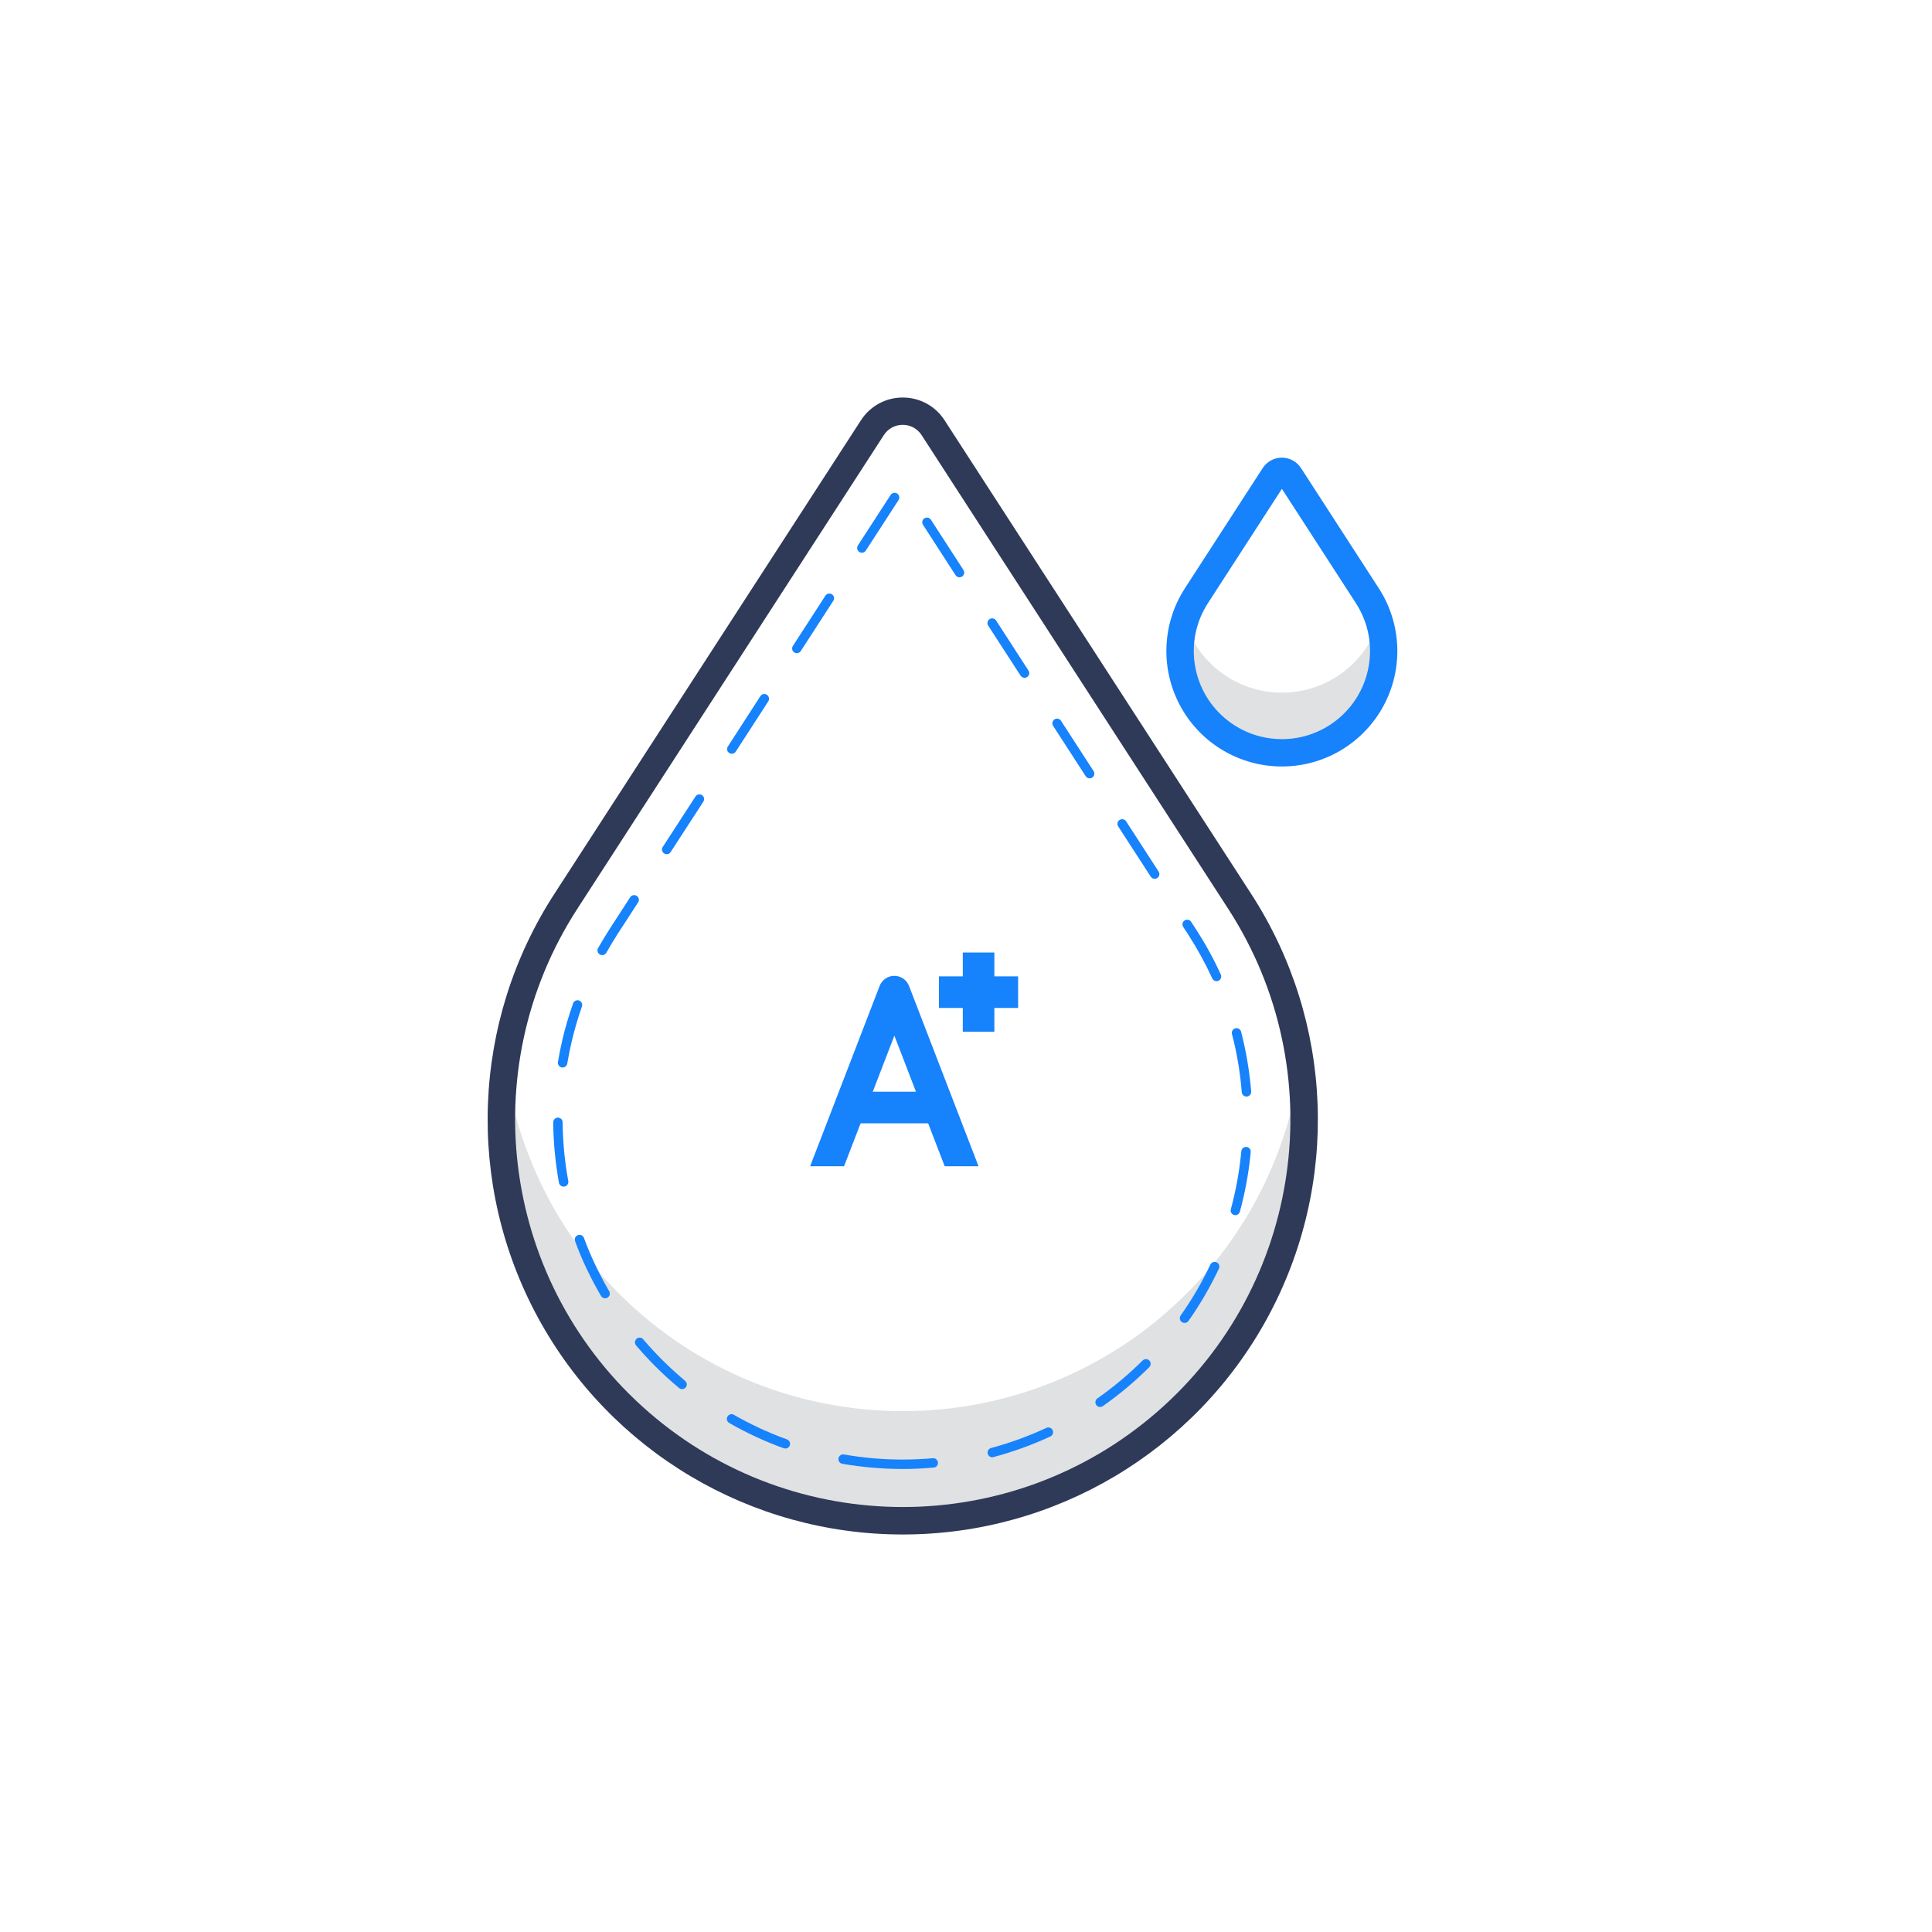
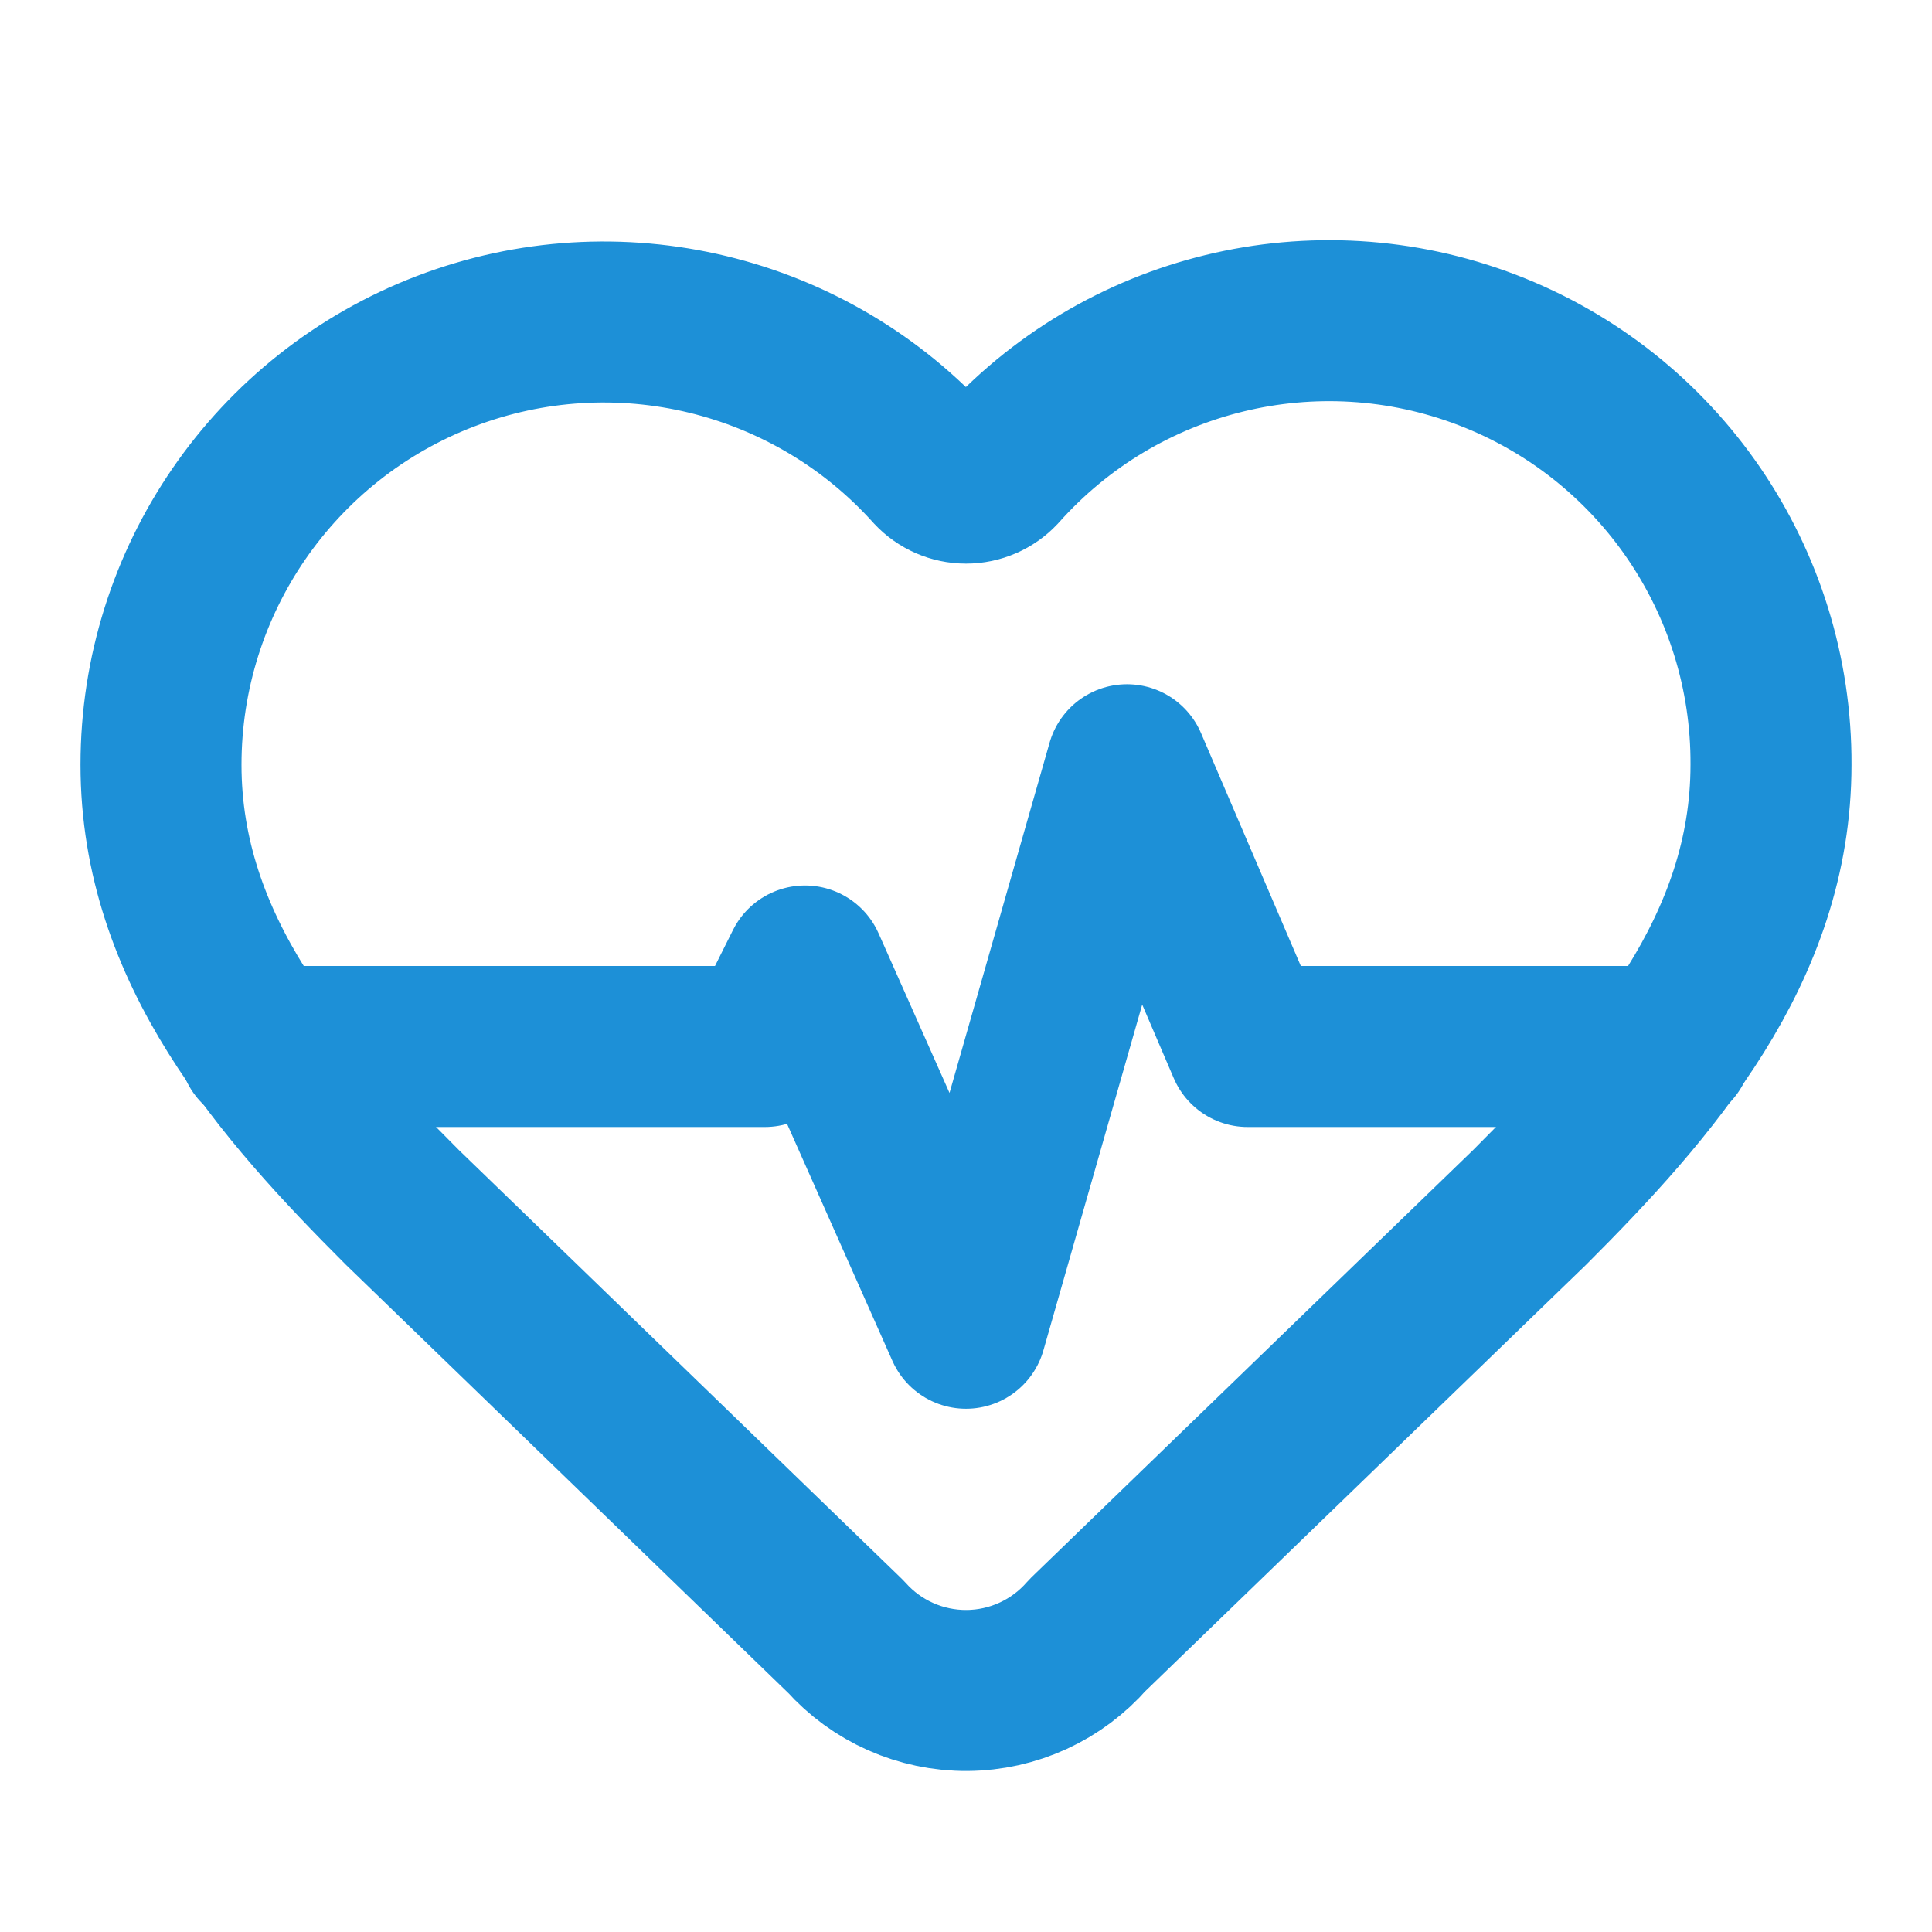
- <svg xmlns="http://www.w3.org/2000/svg" viewBox="0 0 2050 2050" data-name="Layer 3" id="Layer_3">
-   <defs>
-     <style>.cls-1{fill:#e0e1e2;}.cls-2{fill:#2e3a58;}.cls-3{fill:#1682fc;}</style>
-   </defs>
-   <path class="cls-1" d="M1259,1372.6h0c-166.3,166.3-435.9,166.3-602.2,0h0A424.9,424.9,0,0,1,536,1129.5a425.7,425.7,0,0,0,120.8,359.4h0c166.3,166.3,435.9,166.3,602.2,0h0a425.6,425.6,0,0,0,120.7-359.4A424.7,424.7,0,0,1,1259,1372.6Z" />
-   <path class="cls-2" d="M957.9,1628.2A440.3,440.3,0,0,1,588.2,948.5L913.5,446a52.6,52.6,0,0,1,44.4-24.2h0a52.6,52.6,0,0,1,44.4,24.2l325.3,502.5a440.3,440.3,0,0,1-369.7,679.7Zm0-1177.4a23.6,23.6,0,0,0-20.1,10.9L612.6,964.3a411.3,411.3,0,1,0,690.6,0L977.9,461.7A23.6,23.6,0,0,0,957.9,450.8Z" />
-   <path class="cls-3" d="M957.9,1558.7h0a380.8,380.8,0,0,1-64.1-5.5,5,5,0,1,1,1.7-9.9,360.1,360.1,0,0,0,62.4,5.4h0c10.6,0,21.4-.5,31.9-1.4a4.9,4.9,0,0,1,5.4,4.5,4.8,4.8,0,0,1-4.5,5.4C979.9,1558.2,968.8,1558.7,957.9,1558.7Zm94.8-12.4a5,5,0,0,1-1.2-9.8,362.7,362.7,0,0,0,58.8-21.4,5,5,0,0,1,4.2,9.1,370.3,370.3,0,0,1-60.5,21.9A2.7,2.7,0,0,1,1052.7,1546.3ZM833.3,1537l-1.7-.3a362.7,362.7,0,0,1-58.3-27.1,5,5,0,0,1,5-8.6,359.9,359.9,0,0,0,56.7,26.3,5,5,0,0,1,3,6.4A4.8,4.8,0,0,1,833.3,1537Zm334-44.1a4.9,4.9,0,0,1-4.1-2.1,5.1,5.1,0,0,1,1.2-7,366.5,366.5,0,0,0,48-40.2,5.1,5.1,0,0,1,7.1,0,5,5,0,0,1-.1,7.1,371.2,371.2,0,0,1-49.2,41.3A5.2,5.2,0,0,1,1167.3,1492.9ZM723.8,1474a4.7,4.7,0,0,1-3.2-1.2c-8.6-7.1-17-14.8-25-22.8s-14.1-14.7-20.7-22.4a5.1,5.1,0,0,1,.6-7.1,4.9,4.9,0,0,1,7,.6c6.4,7.5,13.2,14.9,20.2,21.9s15.9,15.2,24.3,22.2a5,5,0,0,1-3.2,8.8Zm533.1-70.3a5.2,5.2,0,0,1-2.9-.9,5,5,0,0,1-1.2-7,359.1,359.1,0,0,0,31.5-54h0a5.1,5.1,0,0,1,6.8-2.3,5,5,0,0,1,2.2,6.7h0a370,370,0,0,1-32.3,55.5A5.1,5.1,0,0,1,1256.9,1403.7Zm32-59.8ZM642,1377.6a5.1,5.1,0,0,1-4.3-2.5c-5.5-9.4-10.6-19.2-15.3-29s-8.6-19.3-12.2-29.1a5,5,0,0,1,2.9-6.4,5,5,0,0,1,6.5,2.9c3.5,9.5,7.5,19.1,11.9,28.3s9.5,19.1,14.9,28.3a5,5,0,0,1-1.8,6.8A4.8,4.8,0,0,1,642,1377.6Zm668.8-88.2-1.3-.2a4.9,4.9,0,0,1-3.5-6.1,359.3,359.3,0,0,0,10.7-57.3c.2-1.4.3-2.9.5-4.3a4.9,4.9,0,0,1,5.4-4.5,4.9,4.9,0,0,1,4.5,5.4c-.1,1.5-.3,3-.4,4.5a378.6,378.6,0,0,1-11.1,58.8A5,5,0,0,1,1310.8,1289.4Zm-712.7-30.3a5.1,5.1,0,0,1-5-4.1c-1.7-9.3-3-18.7-4-28.1-1.3-12-2-24-2.1-35.9a5,5,0,0,1,5-5.1h0a5,5,0,0,1,5,5c.1,11.6.8,23.3,2,34.9,1,9.1,2.3,18.4,4,27.4a5,5,0,0,1-4,5.8Zm724.5-95.6a5,5,0,0,1-5-4.6,355.9,355.9,0,0,0-8.3-53.3l-2.1-8.4a5,5,0,0,1,9.7-2.5c.7,2.9,1.5,5.8,2.1,8.6a376.3,376.3,0,0,1,8.6,54.8,5,5,0,0,1-4.6,5.4ZM597,1132.7h-.9a5.1,5.1,0,0,1-4.1-5.8c1.3-7.8,2.9-15.7,4.7-23.5a365.8,365.8,0,0,1,11.4-38.7,5,5,0,0,1,6.3-3.1,5.1,5.1,0,0,1,3.1,6.4,346.7,346.7,0,0,0-11,37.7c-1.8,7.5-3.3,15.2-4.6,22.9A5,5,0,0,1,597,1132.7Zm693.9-91.6a4.9,4.9,0,0,1-4.6-2.9,368.8,368.8,0,0,0-25.5-46.5l-5.3-8.1a5,5,0,0,1,8.4-5.5l5.3,8.2a369.9,369.9,0,0,1,26.2,47.8,5.1,5.1,0,0,1-2.5,6.6A4.8,4.8,0,0,1,1290.9,1041.1ZM639,1013.5a5.9,5.9,0,0,1-2.5-.7,5,5,0,0,1-1.9-6.8c3.8-6.6,7.8-13.3,11.9-19.7L668.7,952a5,5,0,0,1,6.9-1.4,4.9,4.9,0,0,1,1.5,6.9l-22.2,34.2c-4,6.3-7.9,12.7-11.5,19.2A5.3,5.3,0,0,1,639,1013.5Zm586.2-81a5.1,5.1,0,0,1-4.2-2.3l-34.5-53.3a4.9,4.9,0,0,1,1.5-6.9,5,5,0,0,1,6.9,1.5l34.5,53.3a5,5,0,0,1-1.5,6.9A4.5,4.5,0,0,1,1225.2,932.5ZM707.4,906.4a4.7,4.7,0,0,1-2.7-.8,5,5,0,0,1-1.5-6.9l34.6-53.3a5,5,0,1,1,8.4,5.4l-34.6,53.3A4.8,4.8,0,0,1,707.4,906.4Zm448.8-80.5a4.8,4.8,0,0,1-4.2-2.3l-34.5-53.3a5.1,5.1,0,0,1,1.4-7,5,5,0,0,1,6.9,1.5l34.6,53.4a5,5,0,0,1-1.5,6.9A5.6,5.6,0,0,1,1156.2,825.9ZM776.5,799.8a5,5,0,0,1-2.7-.8,4.9,4.9,0,0,1-1.5-6.9l34.5-53.4a5,5,0,0,1,6.9-1.5,5.1,5.1,0,0,1,1.5,7l-34.5,53.3A5.1,5.1,0,0,1,776.5,799.8Zm310.6-80.6a5.1,5.1,0,0,1-4.2-2.3l-34.5-53.3a5,5,0,0,1,8.4-5.4l34.5,53.3a4.9,4.9,0,0,1-1.5,6.9A4.3,4.3,0,0,1,1087.1,719.2ZM845.5,693.1a4.5,4.5,0,0,1-2.7-.8,5,5,0,0,1-1.5-6.9l34.5-53.3a5,5,0,0,1,6.9-1.5,4.9,4.9,0,0,1,1.5,6.9l-34.5,53.3A5.1,5.1,0,0,1,845.5,693.1Zm172.6-80.5a5.1,5.1,0,0,1-4.2-2.3l-34.5-53.4a4.9,4.9,0,0,1,1.5-6.9,5,5,0,0,1,6.9,1.5l34.5,53.3a5.1,5.1,0,0,1-1.5,7A5.3,5.3,0,0,1,1018.1,612.6ZM914.5,586.5a5.6,5.6,0,0,1-2.7-.8,5.1,5.1,0,0,1-1.5-7l34.6-53.3a5,5,0,1,1,8.4,5.4l-34.6,53.4A4.8,4.8,0,0,1,914.5,586.5Z" />
-   <path class="cls-1" d="M1436.6,703.3h0a108,108,0,0,1-152.8,0h0a106.6,106.6,0,0,1-26.8-44.4,108,108,0,0,0,26.8,108.3h0a108.2,108.2,0,0,0,152.8,0h0a108.2,108.2,0,0,0,26.8-108.3A108.7,108.7,0,0,1,1436.6,703.3Z" />
-   <path class="cls-3" d="M1360.2,813.3a122.5,122.5,0,0,1-102.9-189.1l82.5-127.5a24.3,24.3,0,0,1,20.4-11.1h0a24.3,24.3,0,0,1,20.3,11.1L1463,624.2a122.5,122.5,0,0,1-102.8,189.1Zm0-294.6L1281.7,640a93.5,93.5,0,1,0,157,0Z" />
-   <rect class="cls-3" height="33.52" width="98.7" x="897.3" y="1158.4" />
-   <path class="cls-3" d="M895.6,1237.5,949,1098.9l53.4,138.6h35.9l-73.7-191.2a16.7,16.7,0,0,0-31.3,0l-73.7,191.2Z" />
-   <rect class="cls-3" height="84.02" width="33.5" x="1021.6" y="1010.7" />
-   <rect class="cls-3" height="33.52" width="84" x="996.3" y="1036" />
+ <svg xmlns="http://www.w3.org/2000/svg" width="24" height="24" viewBox="0 0 24 24" fill="none" stroke="#1d90d7" stroke-width="2" stroke-linecap="round" stroke-linejoin="round" class="lucide lucide-heart-pulse-icon lucide-heart-pulse">
+   <path d="M2 9.5a5.5 5.5 0 0 1 9.591-3.676.56.56 0 0 0 .818 0A5.49 5.49 0 0 1 22 9.5c0 2.29-1.5 4-3 5.5l-5.492 5.313a2 2 0 0 1-3 .019L5 15c-1.5-1.5-3-3.2-3-5.5" />
+   <path d="M3.22 13H9.5l.5-1 2 4.5 2-7 1.5 3.5h5.27" />
</svg>
